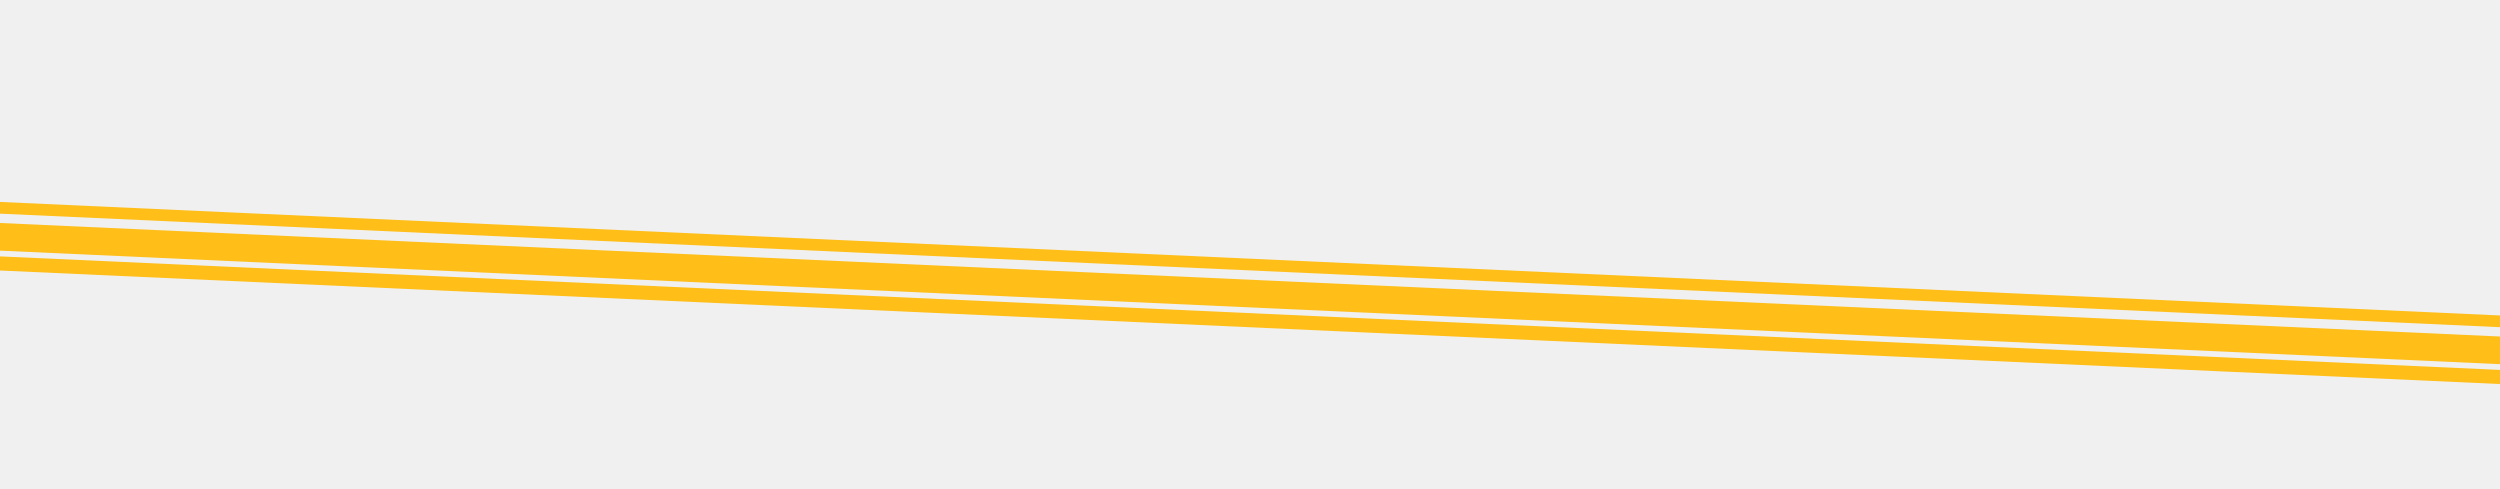
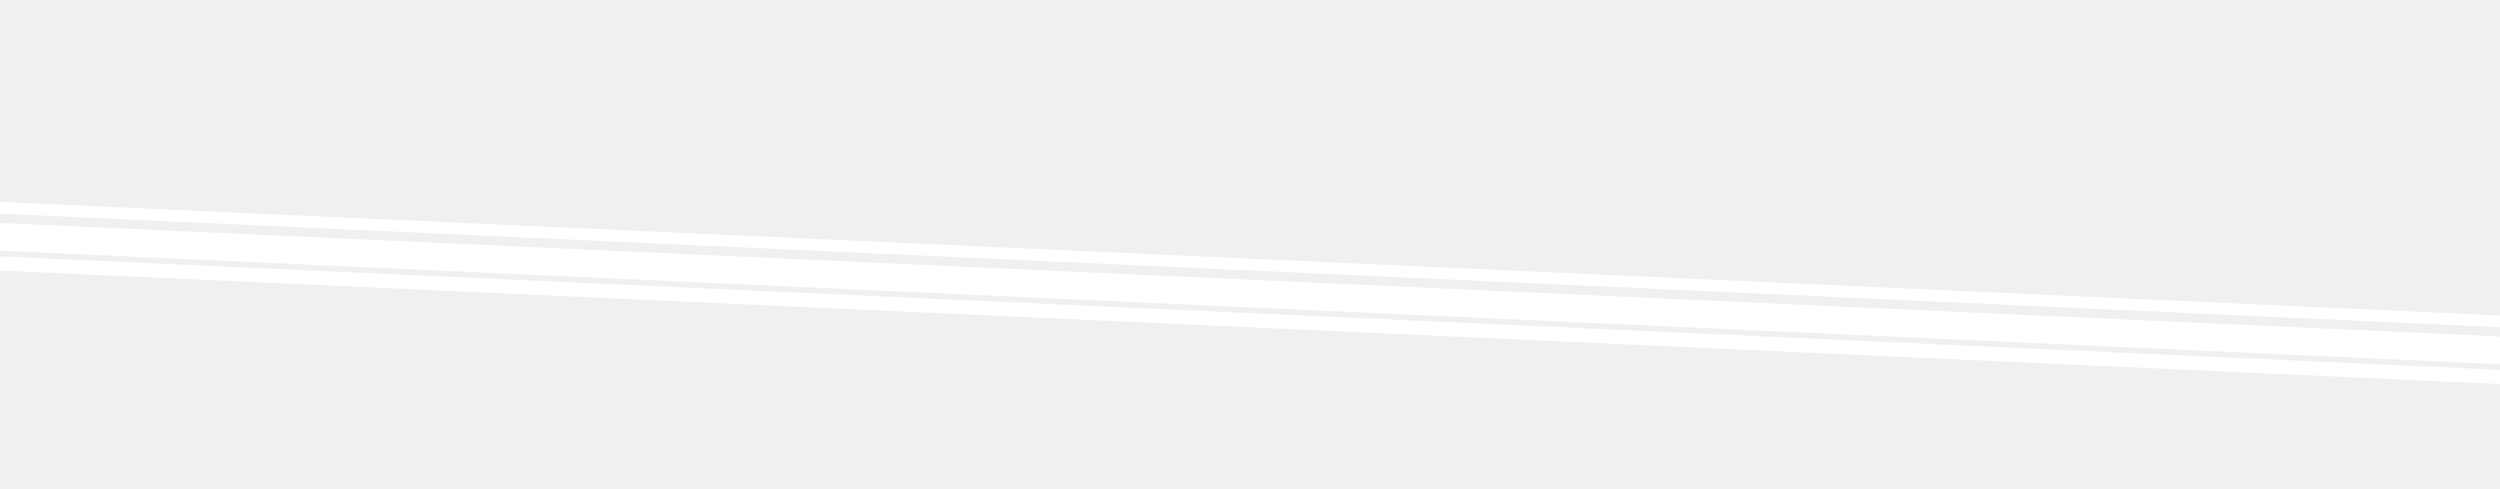
<svg xmlns="http://www.w3.org/2000/svg" id="Camada_1" data-name="Camada 1" viewBox="0 0 1024 200">
  <defs>
-     <style>.cls-1{fill:none;}.cls-2{clip-path:url(#clip-path);}.cls-3{fill:#ffbe18;}</style>
+     <style>.cls-1{fill:none;}.cls-2{clip-path:url(#clip-path);}.cls-3{fill:#fff;}</style>
    <clipPath id="clip-path">
      <rect class="cls-1" width="1024" height="200" />
    </clipPath>
  </defs>
  <g class="cls-2">
    <rect class="cls-3" x="507.29" y="-404.34" width="11.32" height="1049.25" transform="translate(369.55 627.26) rotate(-87.4)" />
    <rect class="cls-3" x="507.86" y="-393.53" width="5.78" height="1049.25" transform="translate(356.64 635.38) rotate(-87.4)" />
    <rect class="cls-3" x="511.18" y="-416.19" width="4.8" height="1049.25" transform="translate(381.98 616.57) rotate(-87.4)" />
  </g>
</svg>
